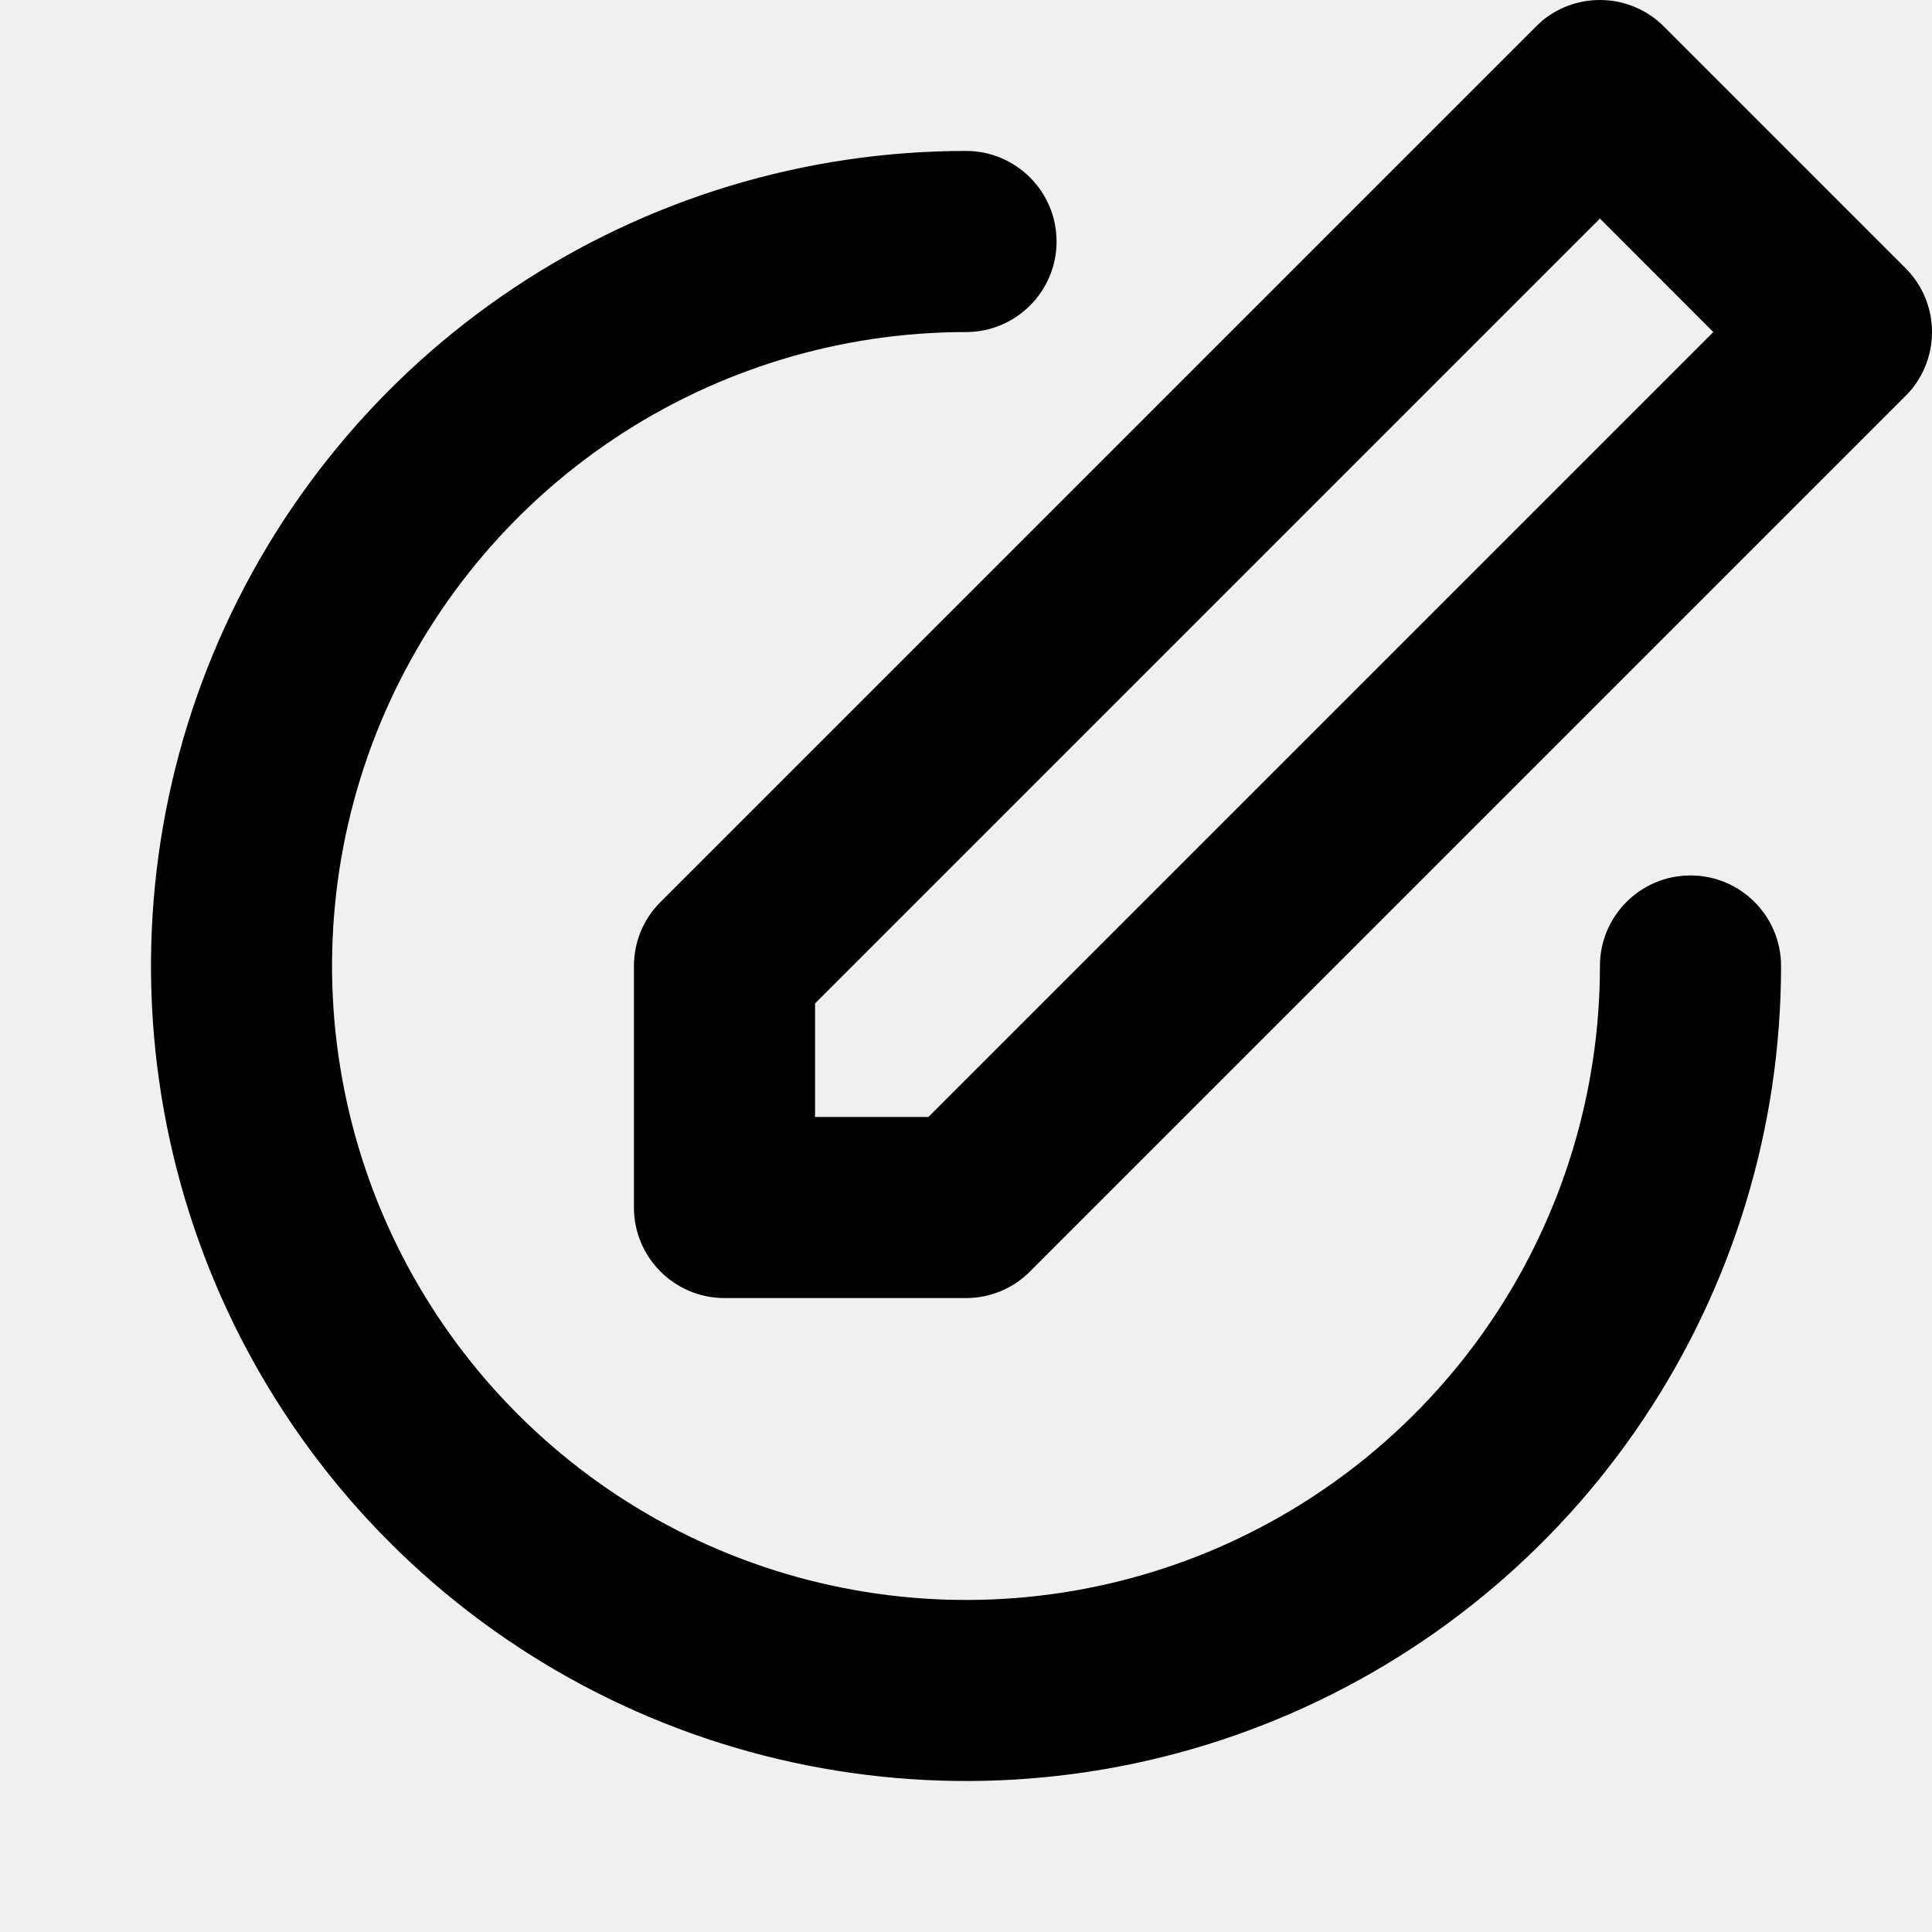
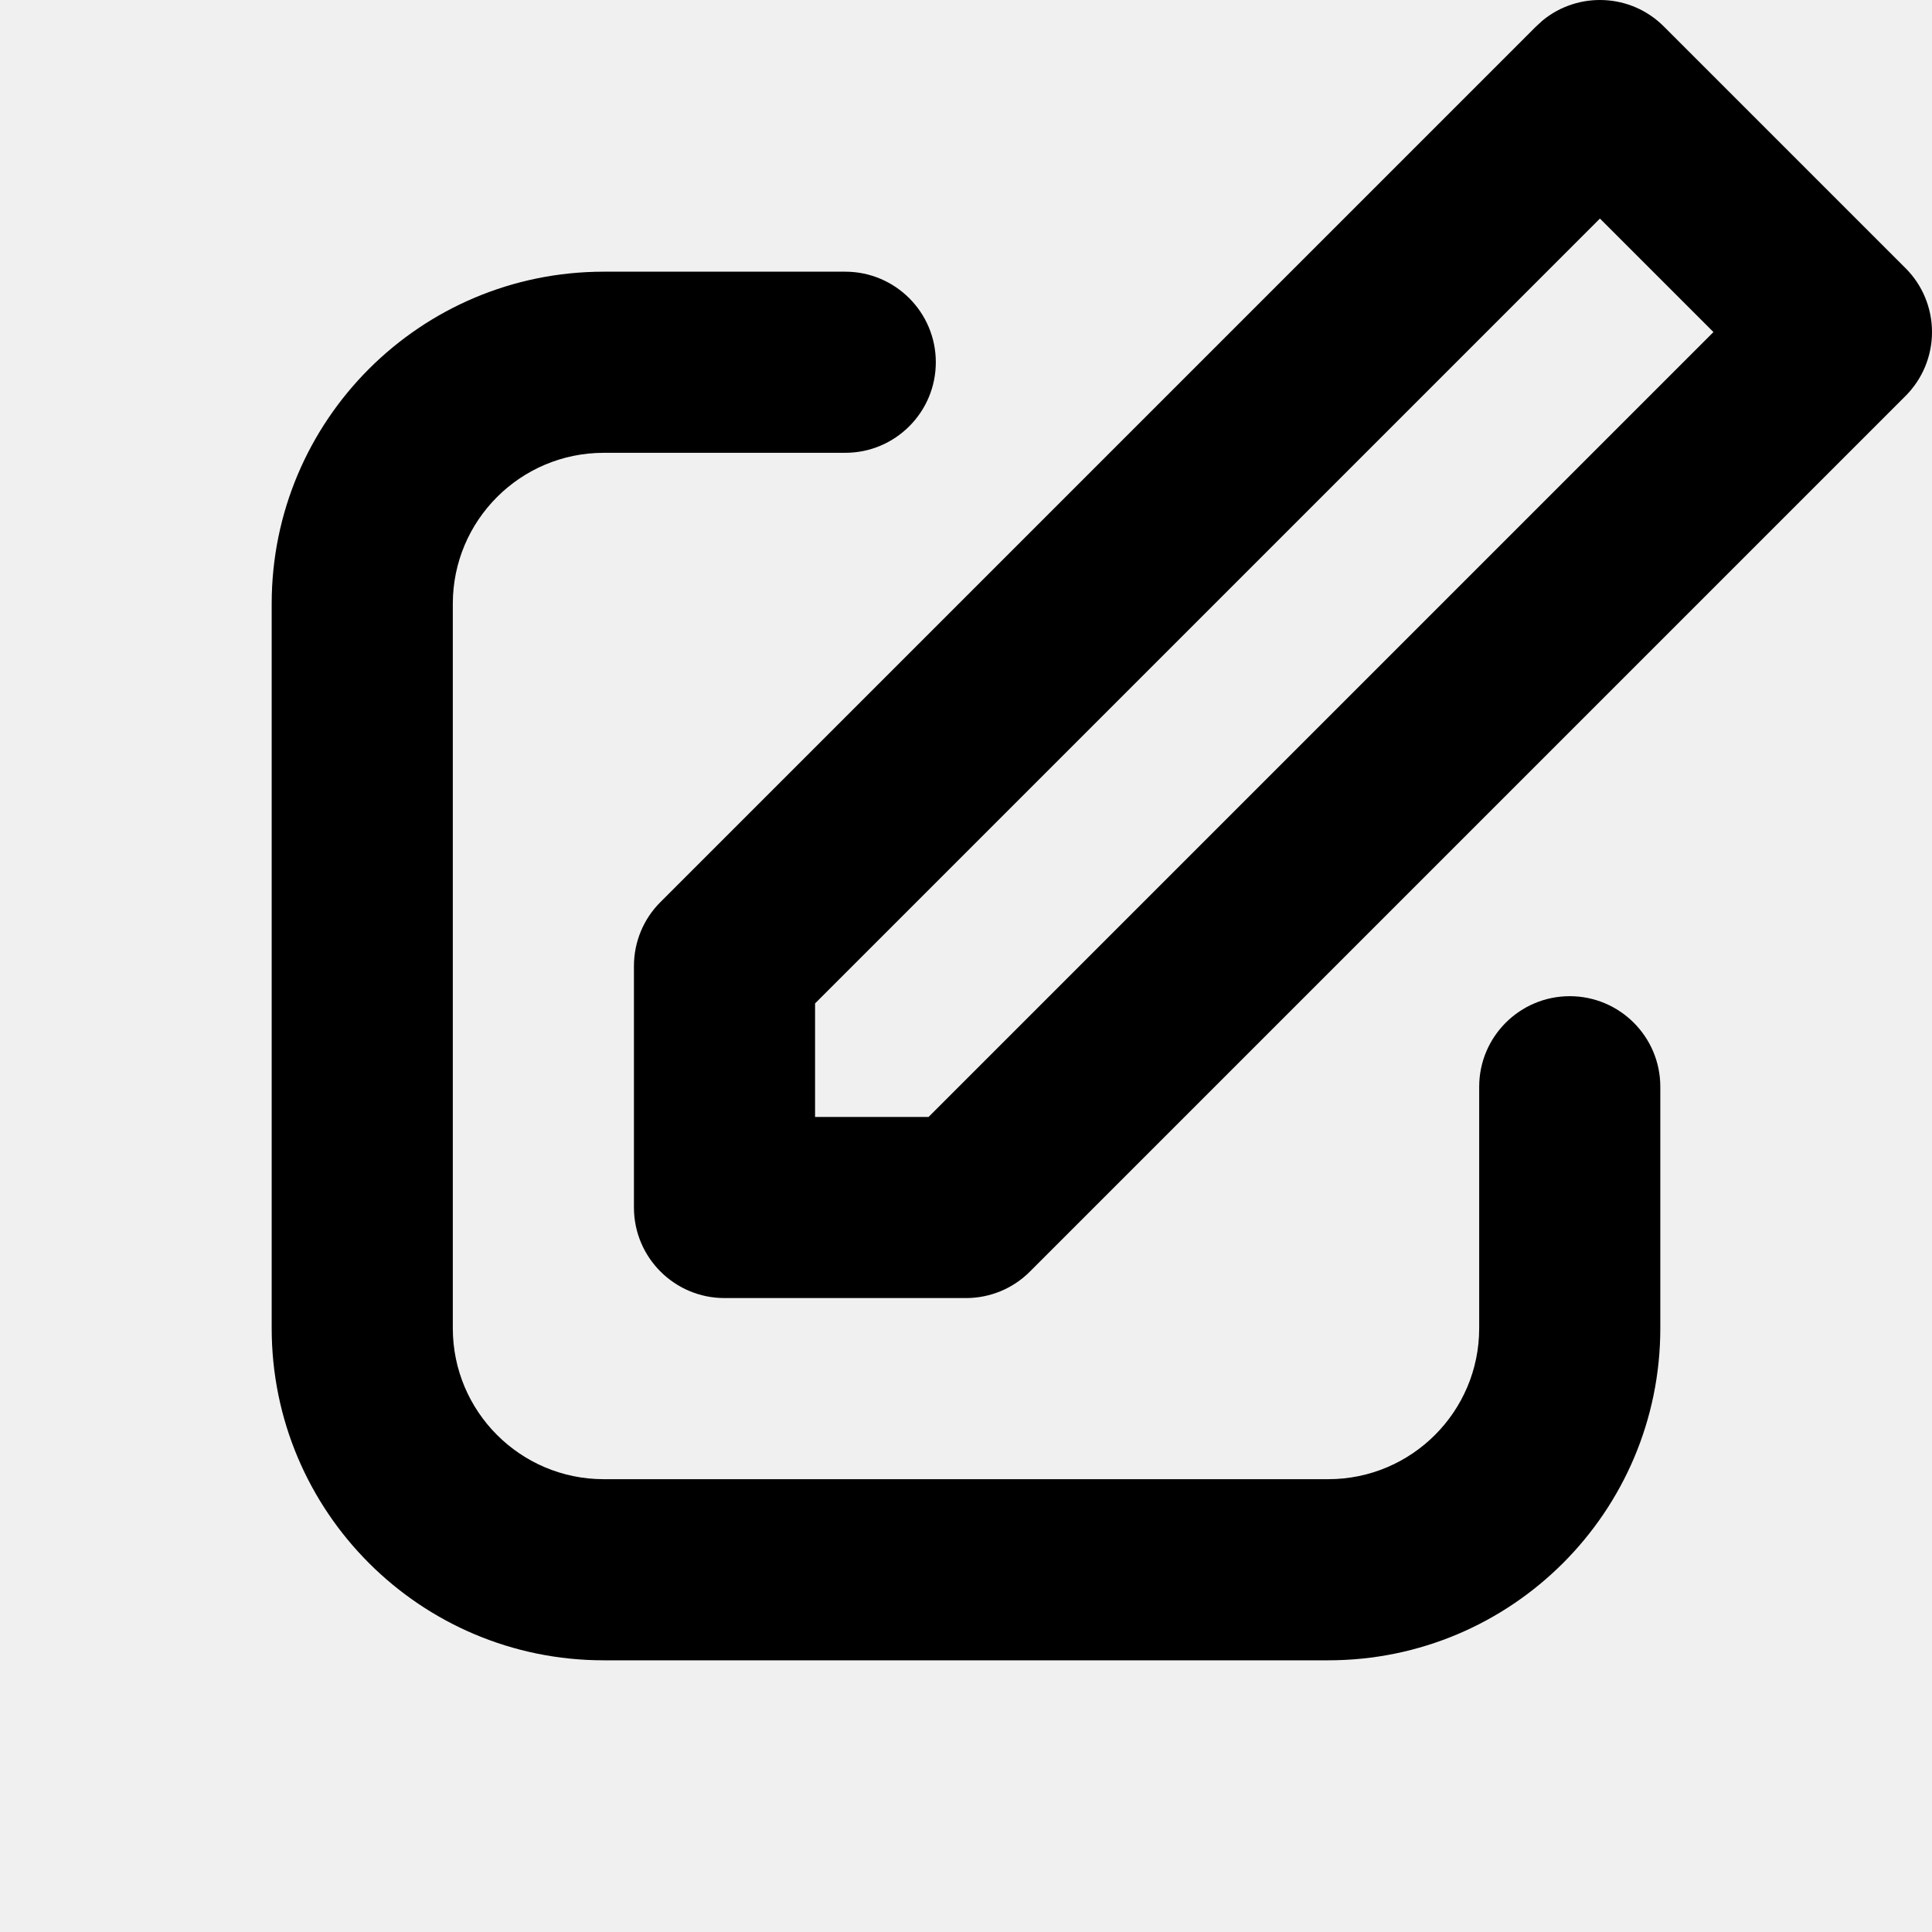
<svg xmlns="http://www.w3.org/2000/svg" width="16" height="16" viewBox="0 0 16 16" fill="none">
  <g clip-path="url(#clip0_2242_1052)">
-     <path d="M8 1.25C8.414 1.25 8.75 1.586 8.75 2C8.75 2.414 8.414 2.75 8 2.75C6.962 2.75 5.946 3.058 5.083 3.635C4.22 4.212 3.547 5.032 3.149 5.991C2.752 6.95 2.648 8.006 2.851 9.024C3.053 10.043 3.554 10.978 4.288 11.712C5.022 12.446 5.957 12.947 6.976 13.149C7.994 13.352 9.05 13.248 10.009 12.851C10.968 12.453 11.788 11.78 12.365 10.917C12.942 10.054 13.25 9.038 13.25 8C13.25 7.586 13.586 7.25 14 7.25C14.414 7.25 14.75 7.586 14.75 8C14.75 9.335 14.354 10.64 13.612 11.75C12.871 12.86 11.816 13.725 10.583 14.236C9.35 14.747 7.993 14.88 6.684 14.62C5.374 14.36 4.17 13.717 3.227 12.773C2.283 11.829 1.64 10.626 1.38 9.316C1.12 8.007 1.253 6.65 1.764 5.417C2.275 4.184 3.14 3.129 4.25 2.388C5.36 1.646 6.665 1.25 8 1.25ZM12.776 0.168C13.071 -0.072 13.506 -0.055 13.78 0.22L15.78 2.22C15.921 2.36 16 2.551 16 2.75C16 2.949 15.921 3.14 15.78 3.28L8.53 10.53C8.39 10.671 8.199 10.75 8 10.75H6C5.586 10.75 5.25 10.414 5.25 10V8C5.25 7.801 5.329 7.61 5.47 7.47L12.72 0.22L12.776 0.168ZM6.75 8.31V9.25H7.689L14.189 2.75L13.25 1.81L6.75 8.31Z" fill="black" />
+     <path d="M7 2.25C7.414 2.25 7.75 2.586 7.75 3C7.75 3.414 7.414 3.75 7 3.75H5C4.31 3.75 3.75 4.31 3.75 5V11C3.75 11.69 4.31 12.25 5 12.25H11C11.69 12.25 12.25 11.69 12.25 11V9C12.25 8.586 12.586 8.25 13 8.25C13.414 8.25 13.75 8.586 13.75 9V11C13.75 12.519 12.519 13.75 11 13.75H5C3.481 13.75 2.25 12.519 2.25 11V5C2.25 3.481 3.481 2.25 5 2.25H7ZM12.777 0.168C13.071 -0.072 13.506 -0.055 13.78 0.22L15.78 2.22C15.921 2.36 16 2.551 16 2.75C16 2.949 15.921 3.139 15.78 3.28L8.53 10.53C8.39 10.671 8.199 10.75 8 10.75H6C5.586 10.75 5.25 10.414 5.25 10V8C5.25 7.801 5.329 7.61 5.47 7.47L12.72 0.22L12.777 0.168ZM6.75 8.31V9.25H7.69L14.19 2.75L13.25 1.81L6.75 8.31Z" fill="black" />
  </g>
  <defs>
    <clipPath id="clip0_2242_1052">
      <rect width="16" height="16" fill="white" />
    </clipPath>
  </defs>
</svg>
